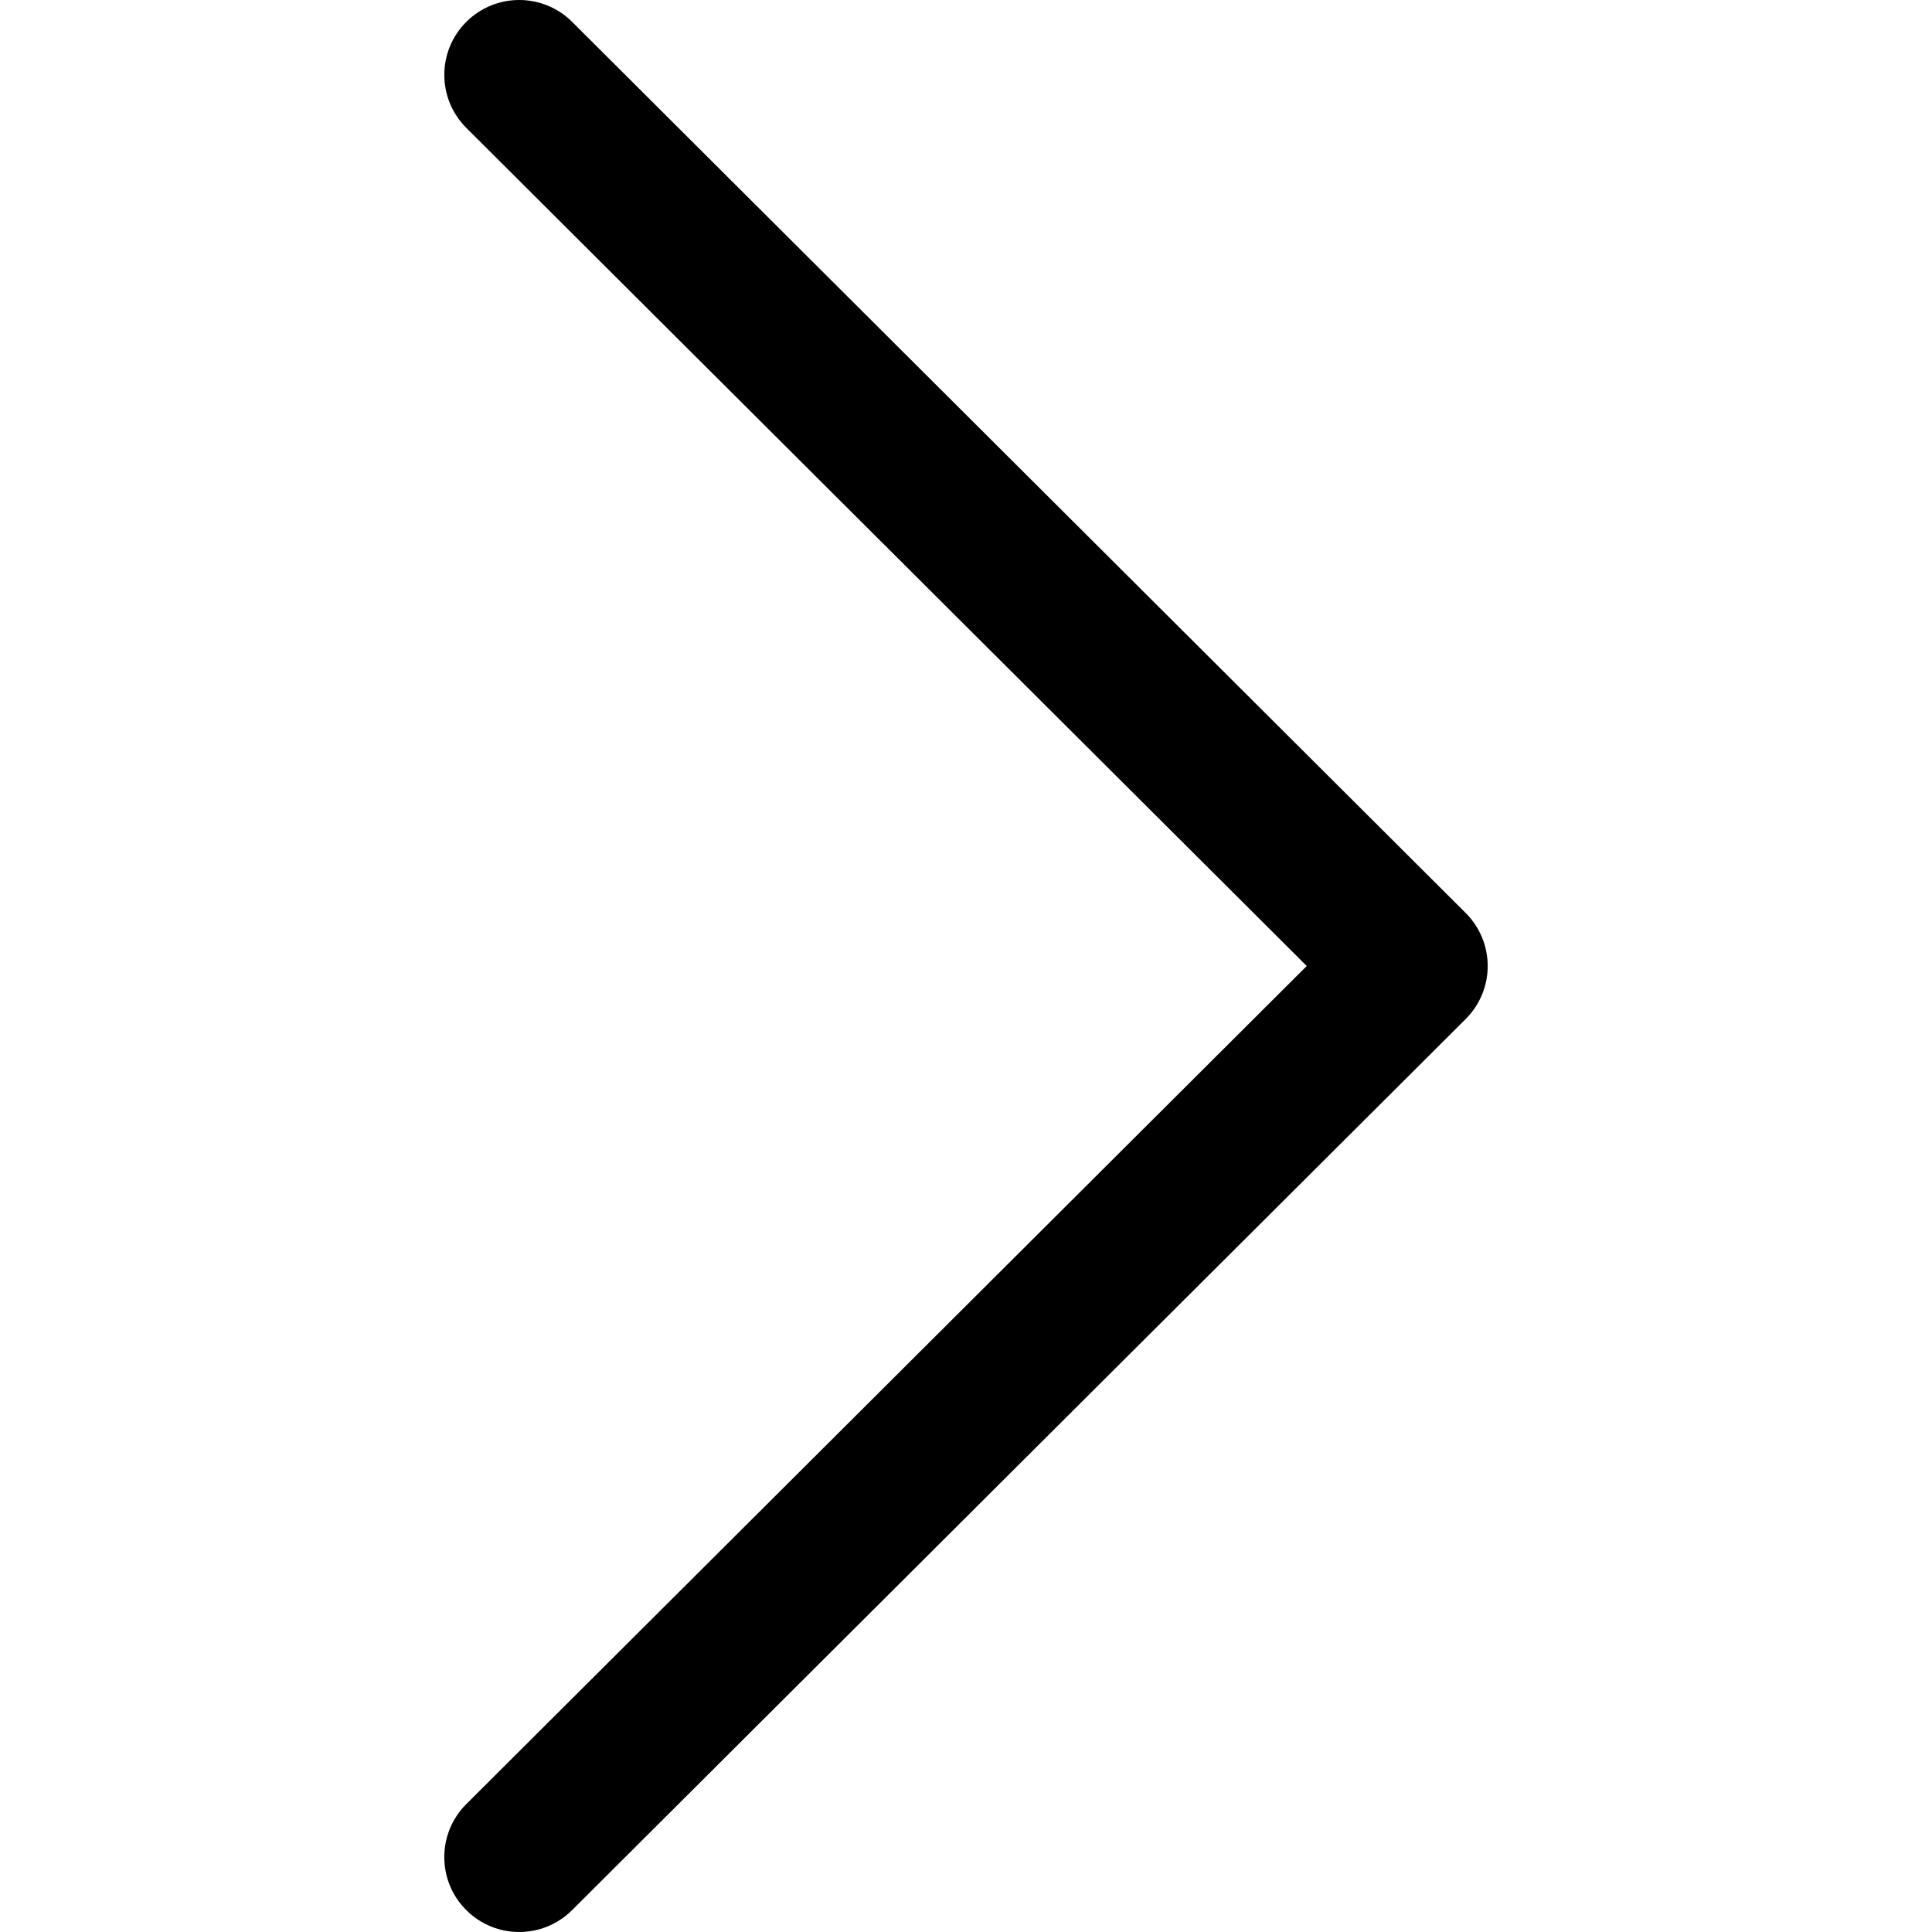
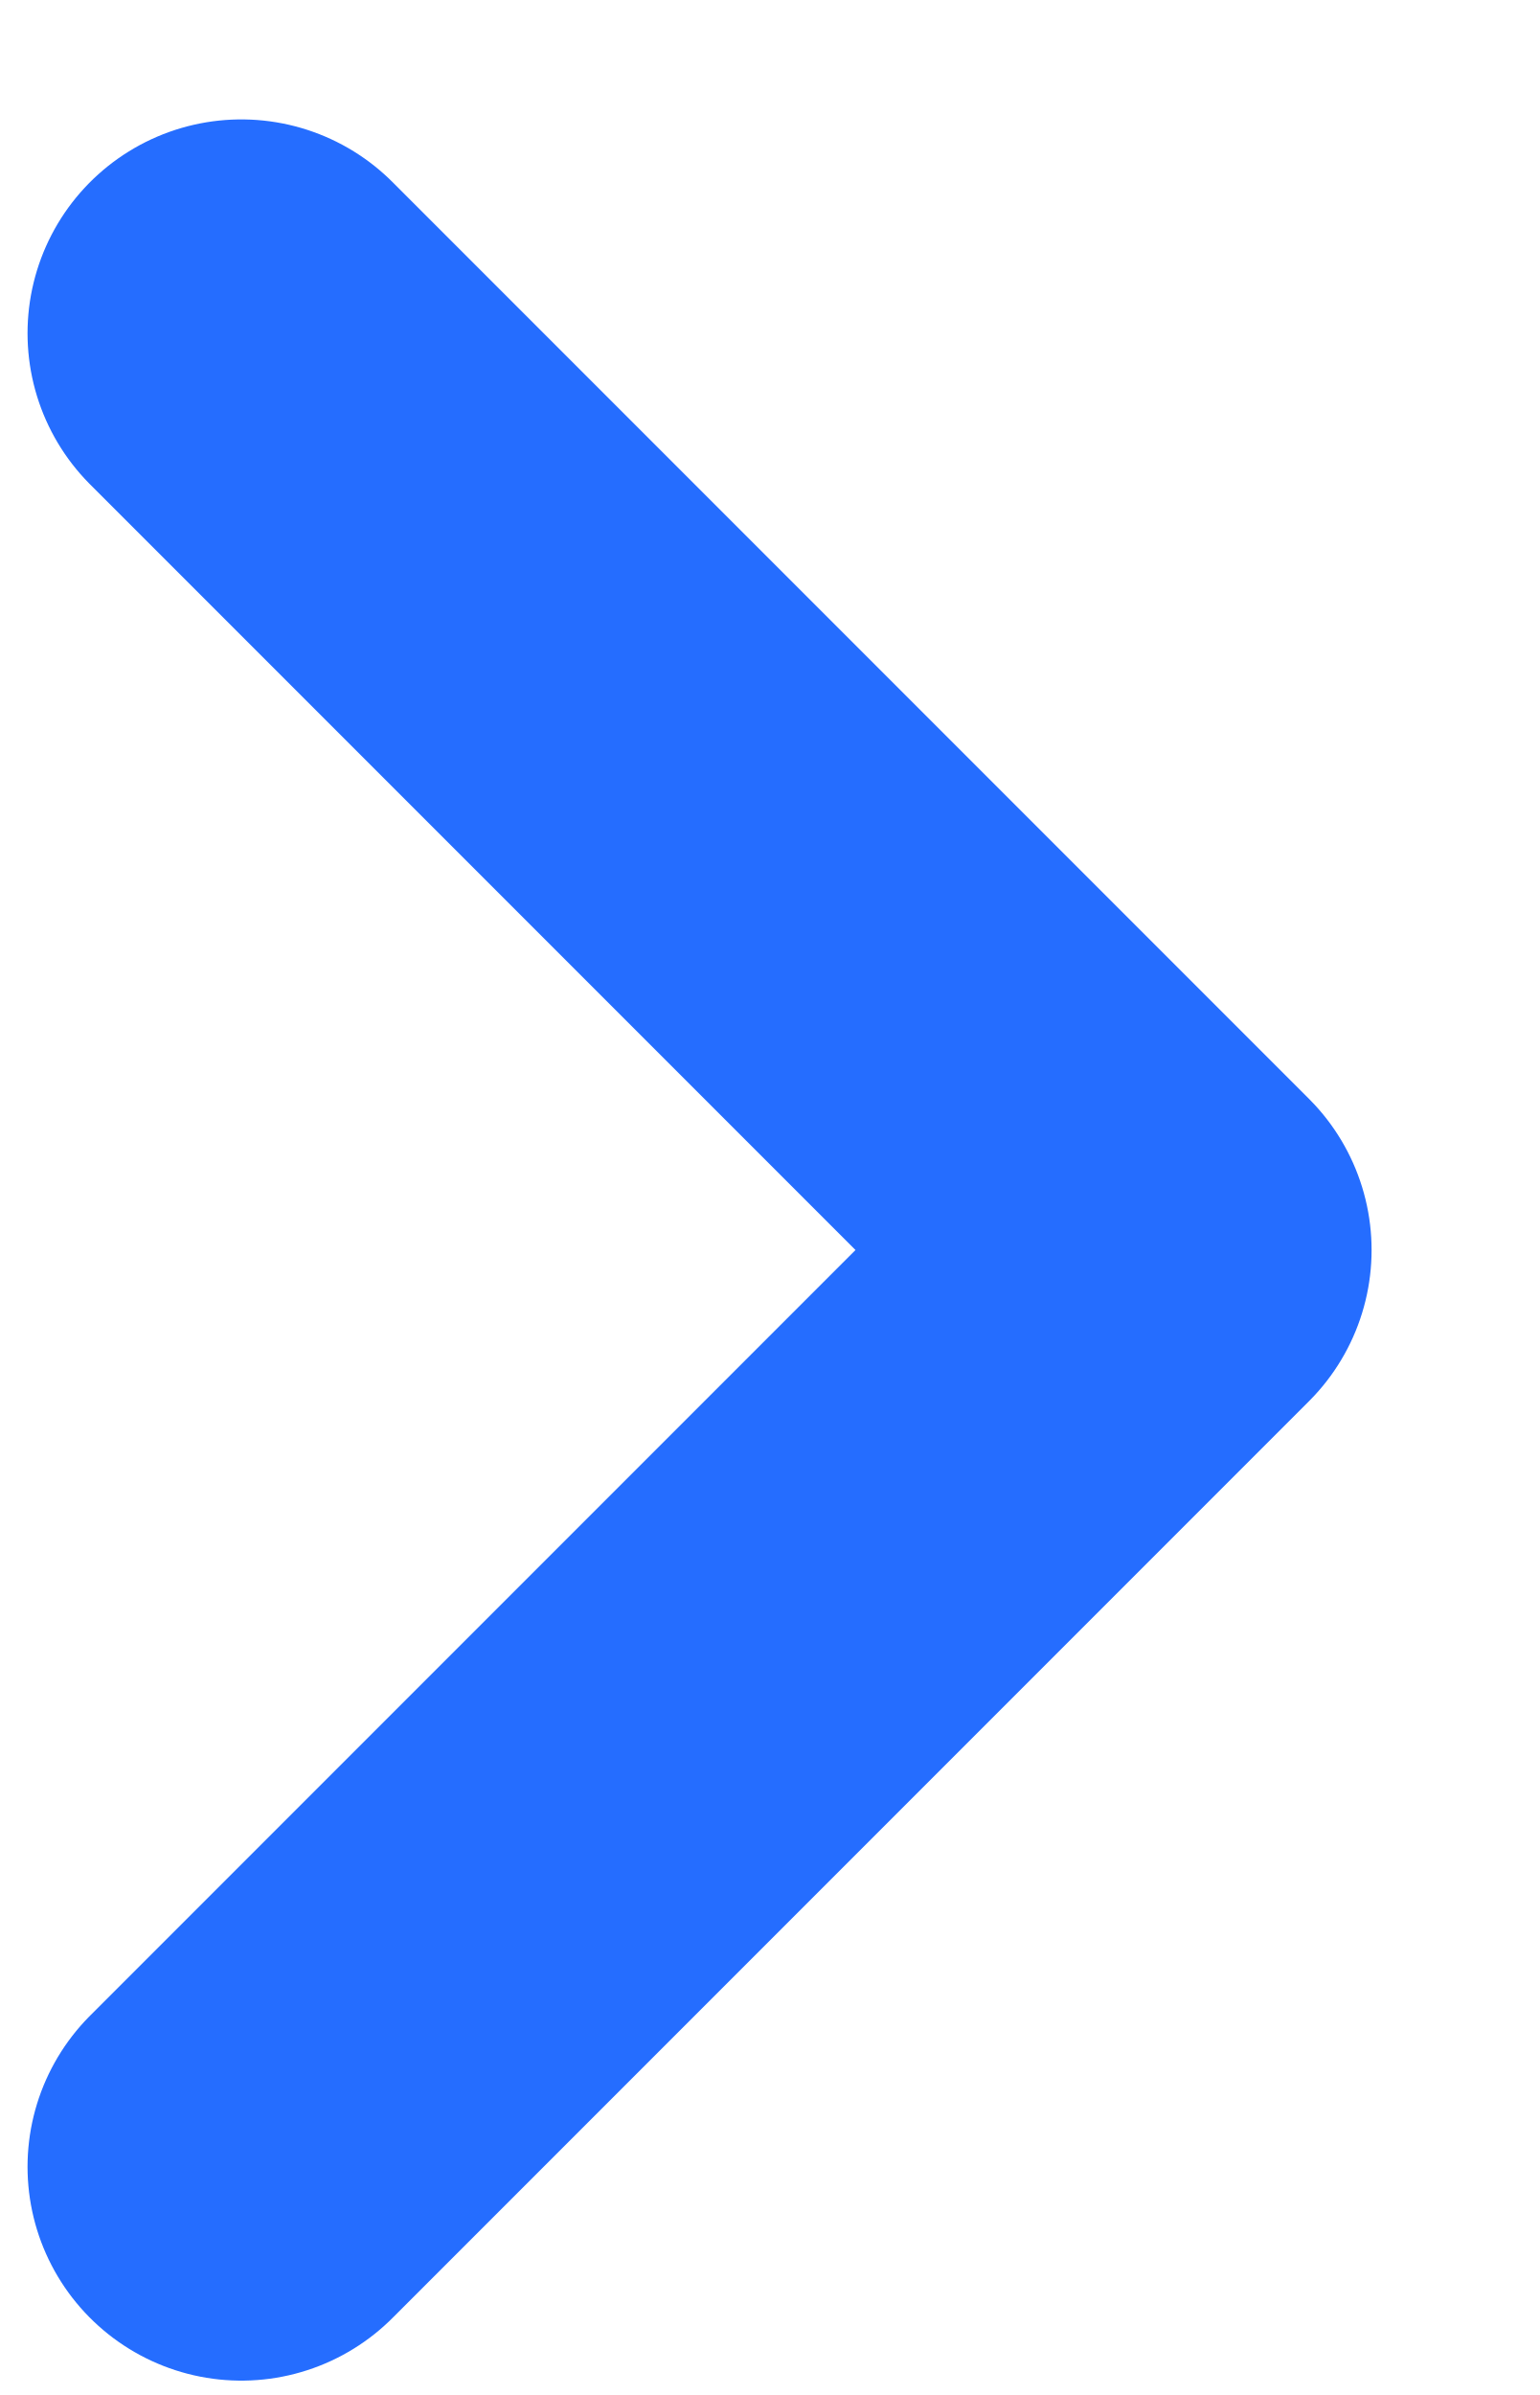
- <svg xmlns="http://www.w3.org/2000/svg" version="1.1" id="Capa_1" x="0px" y="0px" viewBox="0 0 512.002 512.002" style="enable-background:new 0 0 512.002 512.002;" xml:space="preserve">
-   <g>
-     <g>
-       <path d="M388.425,241.951L151.609,5.79c-7.759-7.733-20.321-7.72-28.067,0.04c-7.74,7.759-7.72,20.328,0.04,28.067l222.72,222.105    L123.574,478.106c-7.759,7.74-7.779,20.301-0.04,28.061c3.883,3.89,8.97,5.835,14.057,5.835c5.074,0,10.141-1.932,14.017-5.795    l236.817-236.155c3.737-3.718,5.834-8.778,5.834-14.05S392.156,245.676,388.425,241.951z" />
-     </g>
-   </g>
-   <g>
- </g>
-   <g>
- </g>
-   <g>
- </g>
-   <g>
- </g>
-   <g>
- </g>
-   <g>
- </g>
-   <g>
- </g>
-   <g>
- </g>
-   <g>
- </g>
-   <g>
- </g>
-   <g>
- </g>
-   <g>
- </g>
-   <g>
- </g>
-   <g>
- </g>
-   <g>
- </g>
+ <svg xmlns="http://www.w3.org/2000/svg" width="9" height="14" viewBox="0 0 9 14" fill="none">
+   <path d="M1.411 1.948L6.77 7.307L1.411 12.666" stroke="#256DFF" stroke-width="2.5" stroke-linecap="round" stroke-linejoin="round" />
</svg>
